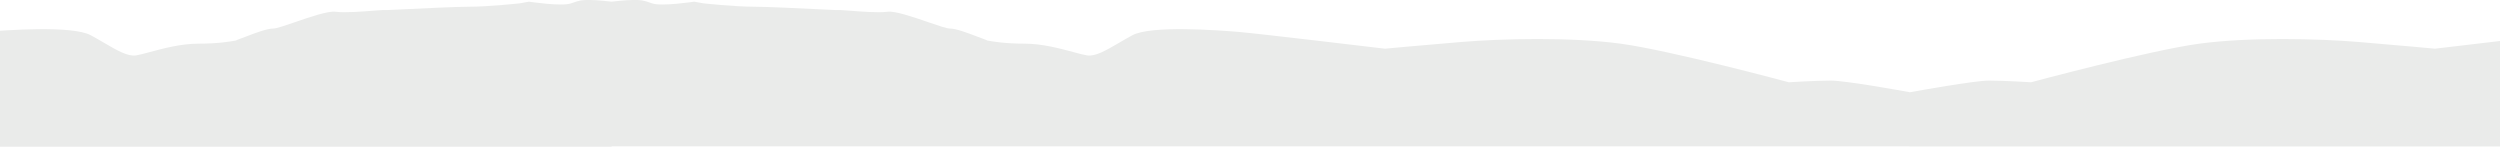
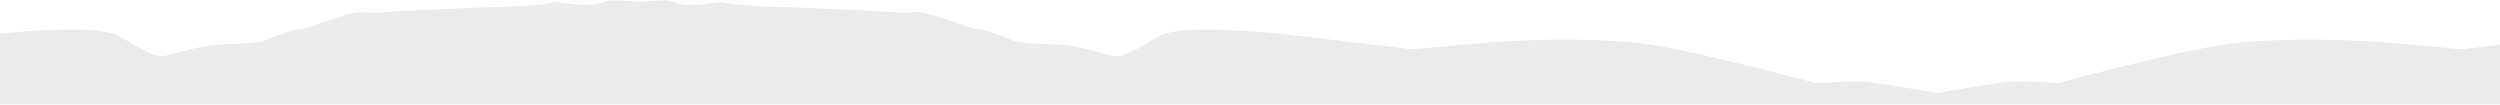
- <svg xmlns="http://www.w3.org/2000/svg" width="3024" height="178" viewBox="0 0 3024 178">
-   <path id="Pfad" fill="#eaebea" stroke="none" d="M -735.214 97.487 C -754.078 97.487 -831.411 111.704 -831.411 111.704 L -831.411 111.714 L -857.5 177.5 L 739.827 177.5 L 739.827 177 L 2309.64 177 L 2309.64 177.125 L 3880.88 177.125 L 3880.88 2.021 C 3880.88 2.021 3863.91 -0.012 3854.47 -0.012 C 3845.04 -0.012 3843.15 -0.012 3831.83 4.053 C 3820.52 8.118 3780.9 2.021 3780.9 2.021 L 3769.59 4.053 C 3769.59 4.053 3731.87 8.118 3709.23 8.118 C 3693.16 8.118 3651.41 10.168 3627.2 11.356 C 3617.32 11.841 3610.36 12.183 3609.26 12.183 L 3603.6 12.183 C 3602.06 12.183 3598.29 12.484 3593.31 12.88 C 3579.98 13.943 3557.99 15.695 3547.01 14.215 C 3537.98 12.999 3516.1 20.52 3497.97 26.753 C 3485.82 30.931 3475.35 34.53 3471.56 34.53 C 3464.08 34.53 3450.66 39.641 3439.78 43.782 L 3439.76 43.789 C 3436.94 44.865 3434.28 45.876 3431.95 46.715 C 3428.39 47.993 3426.88 48.669 3426.43 48.994 C 3426.13 49.046 3425.8 49.105 3425.44 49.17 C 3419.64 50.211 3405.16 52.812 3381.02 52.812 C 3359.97 52.812 3338 58.742 3322.15 63.018 C 3315.28 64.872 3309.56 66.415 3305.57 67.03 C 3295.63 68.56 3282.48 60.872 3266.93 51.779 L 3266.93 51.777 C 3261.82 48.794 3256.46 45.66 3250.87 42.65 C 3228.24 30.465 3147.13 36.553 3122.61 38.585 C 3098.09 40.617 2945.3 58.9 2945.3 58.9 C 2945.3 58.9 2901.92 54.835 2852.88 50.77 C 2803.84 46.705 2720.84 44.682 2660.48 52.802 C 2600.12 60.922 2456.77 99.519 2456.77 99.519 C 2456.77 99.519 2424.7 97.487 2405.84 97.487 C 2387.98 97.487 2317.7 110.232 2310.27 111.588 C 2302.85 110.232 2232.57 97.487 2214.71 97.487 C 2195.85 97.487 2163.78 99.519 2163.78 99.519 C 2163.78 99.519 2020.43 60.922 1960.07 52.802 C 1899.71 44.682 1816.71 46.705 1767.67 50.77 C 1718.63 54.835 1675.25 58.9 1675.25 58.9 C 1675.25 58.9 1522.46 40.617 1497.94 38.585 C 1473.42 36.553 1392.31 30.465 1369.68 42.65 C 1364.09 45.66 1358.73 48.794 1353.62 51.778 L 1353.62 51.779 C 1338.07 60.872 1324.92 68.56 1314.98 67.03 C 1310.98 66.415 1305.27 64.872 1298.4 63.018 C 1282.55 58.742 1260.58 52.812 1239.53 52.812 C 1215.39 52.812 1200.9 50.211 1195.11 49.17 C 1194.74 49.105 1194.41 49.046 1194.12 48.994 C 1193.67 48.668 1192.16 47.993 1188.6 46.715 C 1186.26 45.875 1183.6 44.861 1180.77 43.782 C 1169.89 39.64 1156.47 34.53 1148.99 34.53 C 1145.2 34.53 1134.73 30.931 1122.58 26.753 C 1104.45 20.52 1082.57 12.999 1073.54 14.215 C 1062.55 15.695 1040.57 13.943 1027.24 12.88 C 1022.26 12.484 1018.49 12.183 1016.95 12.183 L 1011.29 12.183 C 1010.19 12.183 1003.23 11.841 993.35 11.356 L 993.35 11.356 C 969.138 10.168 927.39 8.118 911.316 8.118 C 888.677 8.118 850.959 4.053 850.959 4.053 L 839.644 2.021 C 839.644 2.021 800.029 8.118 788.715 4.053 C 777.4 -0.012 775.513 -0.012 766.076 -0.012 C 757.01 -0.012 740.994 1.864 739.75 2.012 C 738.506 1.864 722.489 -0.012 713.423 -0.012 C 703.986 -0.012 702.099 -0.012 690.784 4.053 C 679.47 8.118 639.855 2.021 639.855 2.021 L 628.54 4.053 C 628.54 4.053 590.822 8.118 568.184 8.118 C 552.109 8.118 510.361 10.168 486.152 11.356 C 476.267 11.841 469.306 12.183 468.212 12.183 L 462.55 12.183 C 461.01 12.183 457.239 12.484 452.261 12.88 C 438.931 13.943 416.945 15.695 405.959 14.215 C 396.925 12.999 375.049 20.52 356.92 26.753 C 344.768 30.931 334.3 34.53 330.513 34.53 C 323.026 34.53 309.607 39.64 298.731 43.782 C 295.897 44.861 293.236 45.875 290.898 46.715 C 287.34 47.993 285.833 48.668 285.38 48.994 C 285.084 49.046 284.755 49.105 284.39 49.17 C 278.595 50.211 264.109 52.812 239.968 52.812 C 218.916 52.812 196.945 58.742 181.101 63.018 C 174.232 64.872 168.515 66.415 164.522 67.03 C 154.582 68.56 141.432 60.872 125.877 51.779 C 120.774 48.795 115.411 45.66 109.818 42.65 C 87.189 30.465 6.081 36.553 -18.445 38.585 C -42.961 40.617 -195.75 58.9 -195.75 58.9 C -195.75 58.9 -239.13 54.835 -288.172 50.77 C -337.214 46.705 -420.209 44.682 -480.566 52.802 C -540.932 60.922 -684.284 99.519 -684.284 99.519 C -684.284 99.519 -716.35 97.487 -735.214 97.487 Z" />
+ <svg xmlns="http://www.w3.org/2000/svg" width="3025" height="127" viewBox="0 0 3025 127" fill="none" style="background-color:#FFFFFF">
+   <path d="M-701.639 98.507C-720.502 98.507 -797.831 112.81 -797.831 112.81V112.82V126.416H3914.17V2.461C3914.17 2.461 3897.2 0.416 3887.77 0.416C3878.33 0.416 3876.44 0.416 3865.13 4.506C3853.82 8.595 3814.2 2.461 3814.2 2.461L3802.89 4.506C3802.89 4.506 3765.17 8.595 3742.54 8.595C3726.46 8.595 3684.72 10.657 3660.51 11.853C3650.63 12.341 3643.67 12.685 3642.57 12.685H3636.91C3635.37 12.685 3631.6 12.987 3626.62 13.386C3613.29 14.455 3591.31 16.218 3580.32 14.73C3571.29 13.505 3549.41 21.072 3531.29 27.343C3519.13 31.547 3508.67 35.168 3504.88 35.168C3497.39 35.168 3483.98 40.309 3473.1 44.476L3473.08 44.482C3470.26 45.566 3467.6 46.583 3465.27 47.426C3461.71 48.712 3460.2 49.392 3459.75 49.719C3459.45 49.771 3459.13 49.831 3458.76 49.897C3452.97 50.944 3438.48 53.561 3414.34 53.561C3393.29 53.561 3371.32 59.526 3355.48 63.829C3348.61 65.694 3342.89 67.246 3338.9 67.864C3328.96 69.404 3315.81 61.67 3300.26 52.522L3300.26 52.52C3295.15 49.518 3289.79 46.365 3284.2 43.337C3261.57 31.078 3180.47 37.203 3155.94 39.247C3131.43 41.292 2978.65 59.685 2978.65 59.685C2978.65 59.685 2935.27 55.596 2886.23 51.506C2837.19 47.416 2754.2 45.382 2693.85 53.551C2633.49 61.72 2490.15 100.551 2490.15 100.551C2490.15 100.551 2458.08 98.507 2439.22 98.507C2421.36 98.507 2351.09 111.329 2343.66 112.693C2336.24 111.329 2265.97 98.507 2248.11 98.507C2229.24 98.507 2197.18 100.551 2197.18 100.551C2197.18 100.551 2053.84 61.72 1993.48 53.551C1933.12 45.382 1850.13 47.416 1801.09 51.506C1752.05 55.596 1708.68 59.685 1708.68 59.685C1708.68 59.685 1555.9 41.292 1531.38 39.247C1506.86 37.203 1425.75 31.078 1403.13 43.337C1397.54 46.365 1392.17 49.519 1387.07 52.52L1387.07 52.521C1371.52 61.67 1358.37 69.404 1348.43 67.864C1344.43 67.246 1338.72 65.694 1331.85 63.829C1316.01 59.526 1294.04 53.561 1272.99 53.561C1248.85 53.561 1234.36 50.944 1228.57 49.897C1228.2 49.831 1227.87 49.771 1227.58 49.719C1227.12 49.392 1225.62 48.712 1222.06 47.426C1219.72 46.581 1217.06 45.562 1214.23 44.476C1203.35 40.309 1189.93 35.168 1182.45 35.168C1178.66 35.168 1168.19 31.547 1156.04 27.343C1137.91 21.073 1116.04 13.505 1107 14.73C1096.02 16.218 1074.03 14.455 1060.71 13.386C1055.73 12.987 1051.96 12.685 1050.42 12.685H1044.76C1043.66 12.685 1036.7 12.341 1026.82 11.853L1026.82 11.853C1002.61 10.657 960.863 8.595 944.79 8.595C922.153 8.595 884.437 4.506 884.437 4.506L873.123 2.461C873.123 2.461 833.51 8.595 822.196 4.506C810.882 0.416 808.995 0.416 799.559 0.416C790.494 0.416 774.478 2.303 773.234 2.452C771.99 2.303 755.974 0.416 746.909 0.416C737.473 0.416 735.586 0.416 724.272 4.506C712.958 8.595 673.346 2.461 673.346 2.461L662.032 4.506C662.032 4.506 624.315 8.595 601.679 8.595C585.605 8.595 543.859 10.657 519.652 11.853C509.768 12.341 502.807 12.685 501.713 12.685H496.051C494.512 12.685 490.741 12.987 485.763 13.386C472.434 14.455 450.449 16.218 439.463 14.73C430.43 13.505 408.555 21.073 390.428 27.343C378.276 31.547 367.809 35.168 364.022 35.168C356.536 35.168 343.118 40.309 332.242 44.476C329.409 45.562 326.748 46.581 324.41 47.426C320.852 48.712 319.345 49.392 318.892 49.719C318.597 49.771 318.267 49.831 317.903 49.897C312.107 50.944 297.623 53.561 273.483 53.561C252.432 53.561 230.463 59.526 214.619 63.829C207.751 65.694 202.034 67.246 198.042 67.864C188.102 69.404 174.953 61.67 159.399 52.521C154.296 49.519 148.934 46.365 143.341 43.337C120.713 31.078 39.61 37.203 15.086 39.247C-9.429 41.292 -162.208 59.685 -162.208 59.685C-162.208 59.685 -205.586 55.596 -254.625 51.506C-303.664 47.416 -386.654 45.382 -447.007 53.551C-507.37 61.72 -650.713 100.551 -650.713 100.551C-650.713 100.551 -682.777 98.507 -701.639 98.507Z" fill="#EAEBEA" />
</svg>
